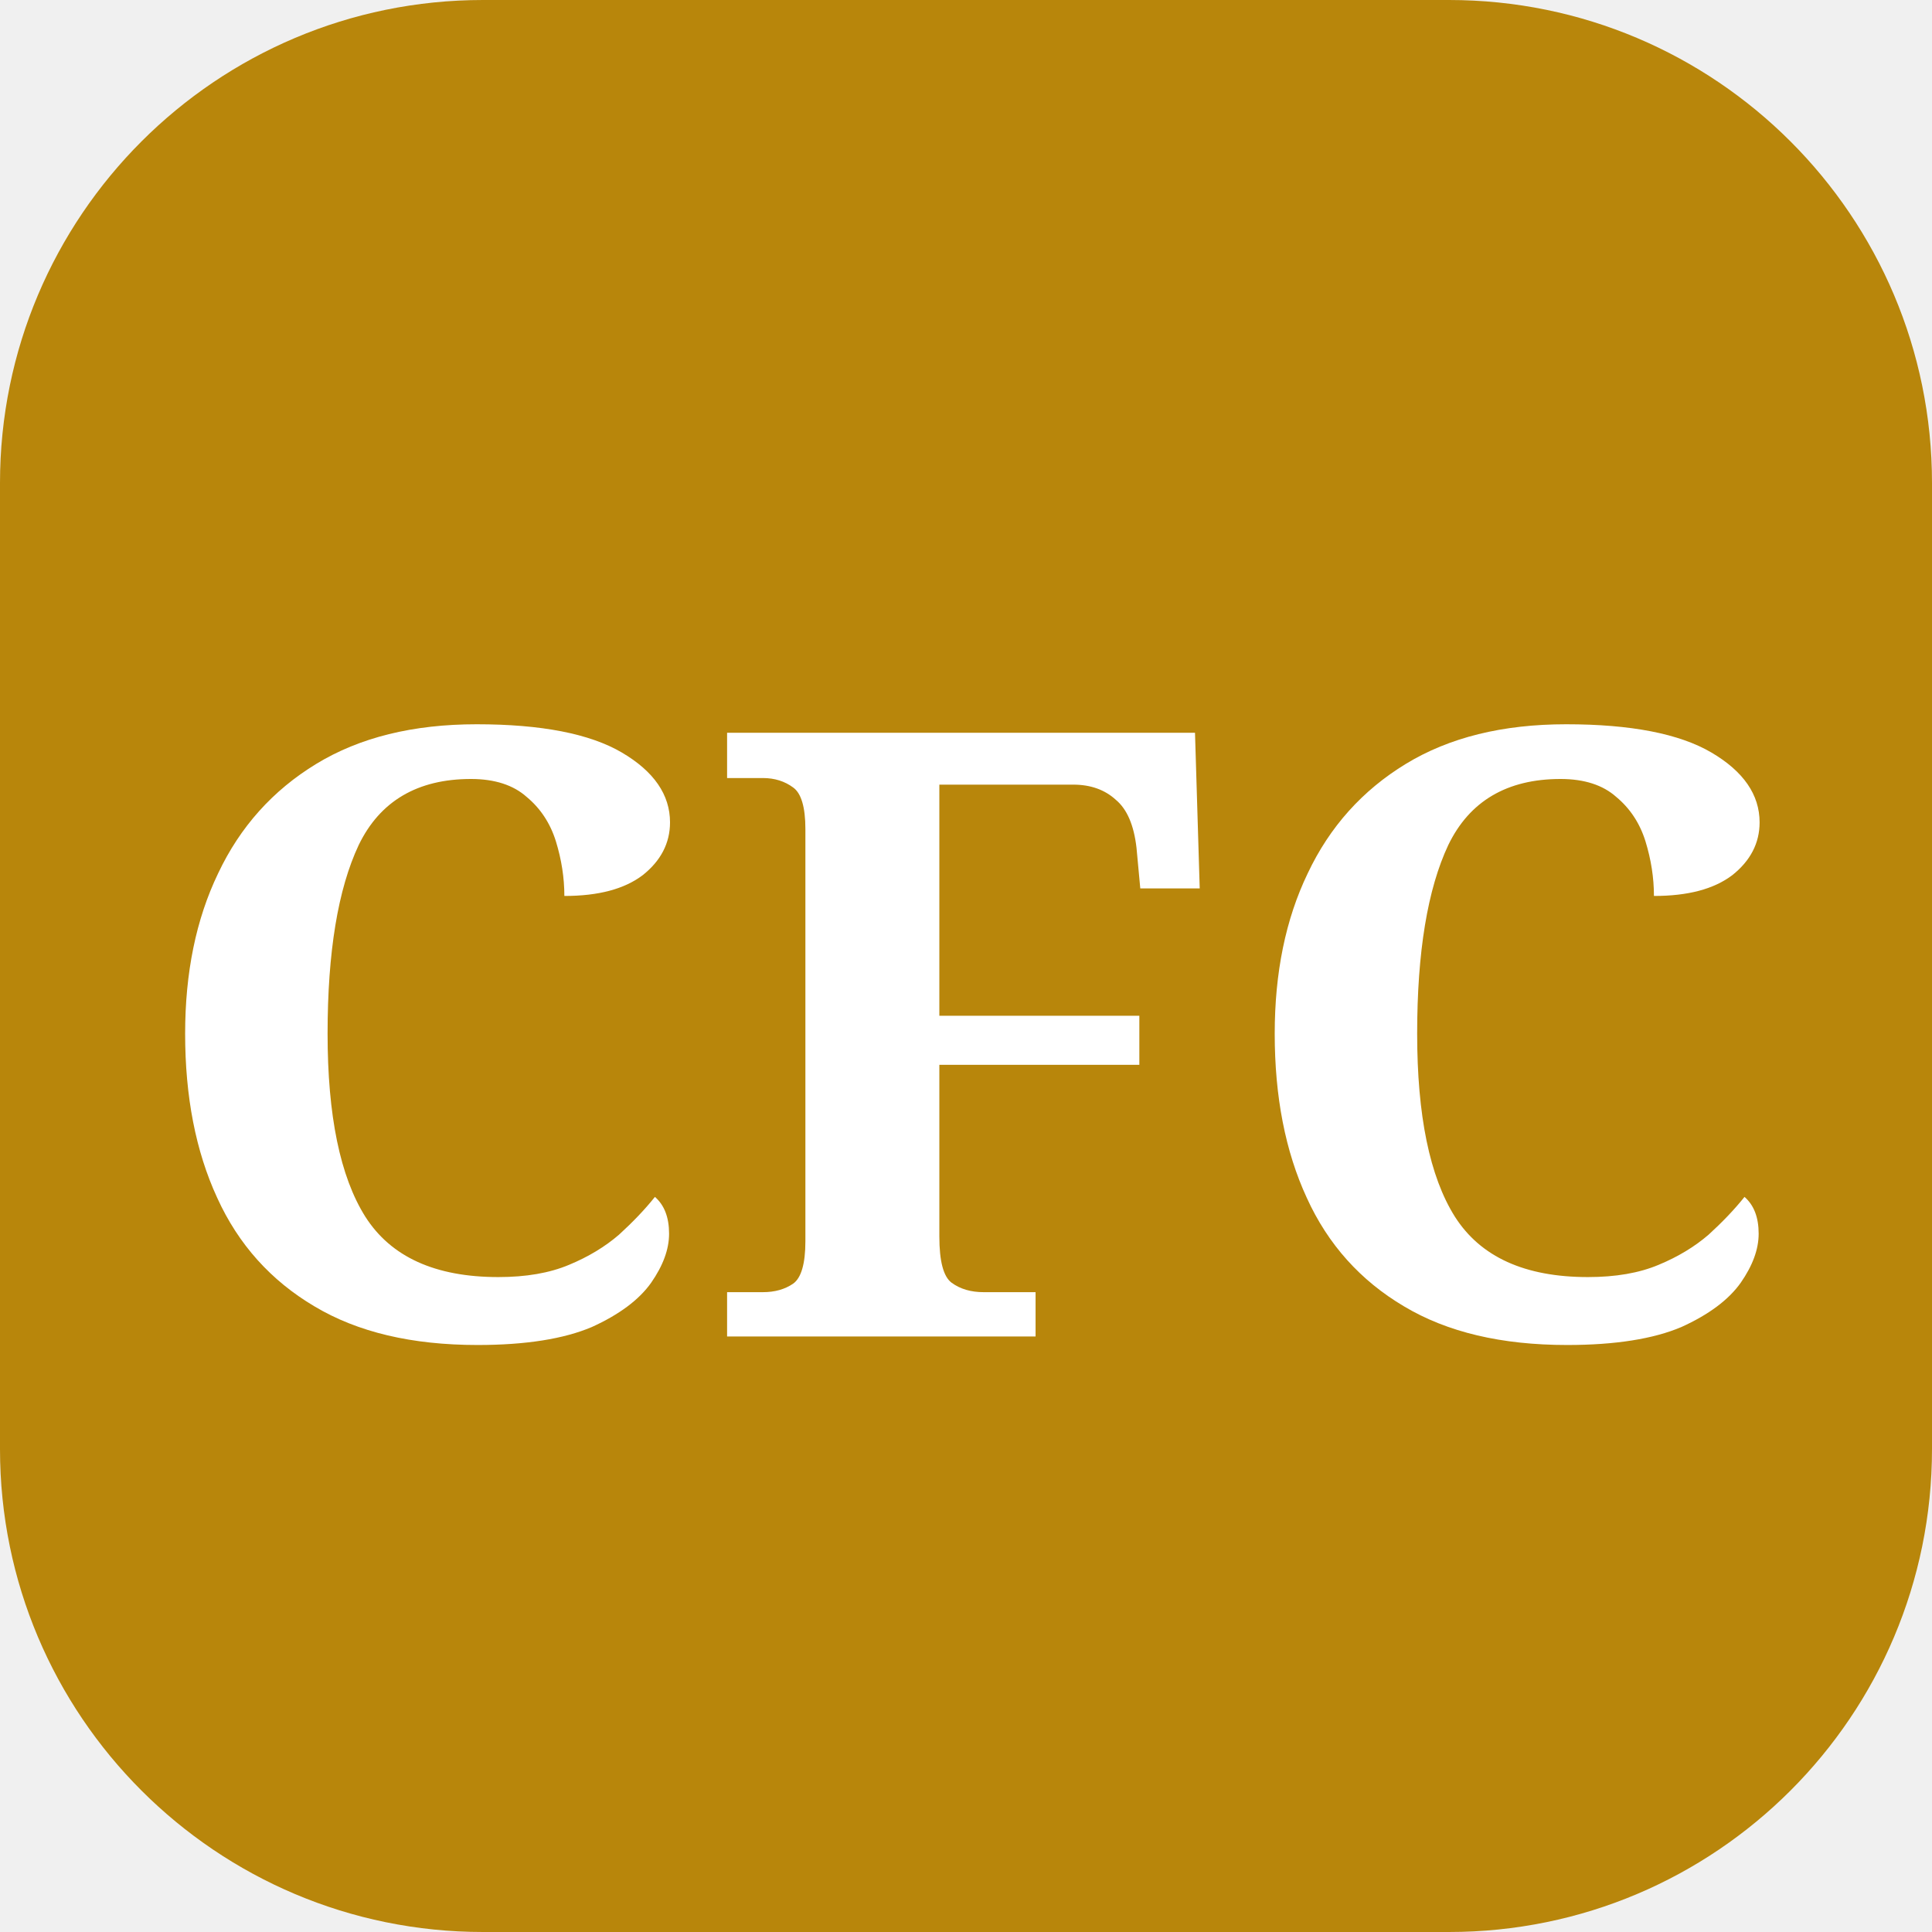
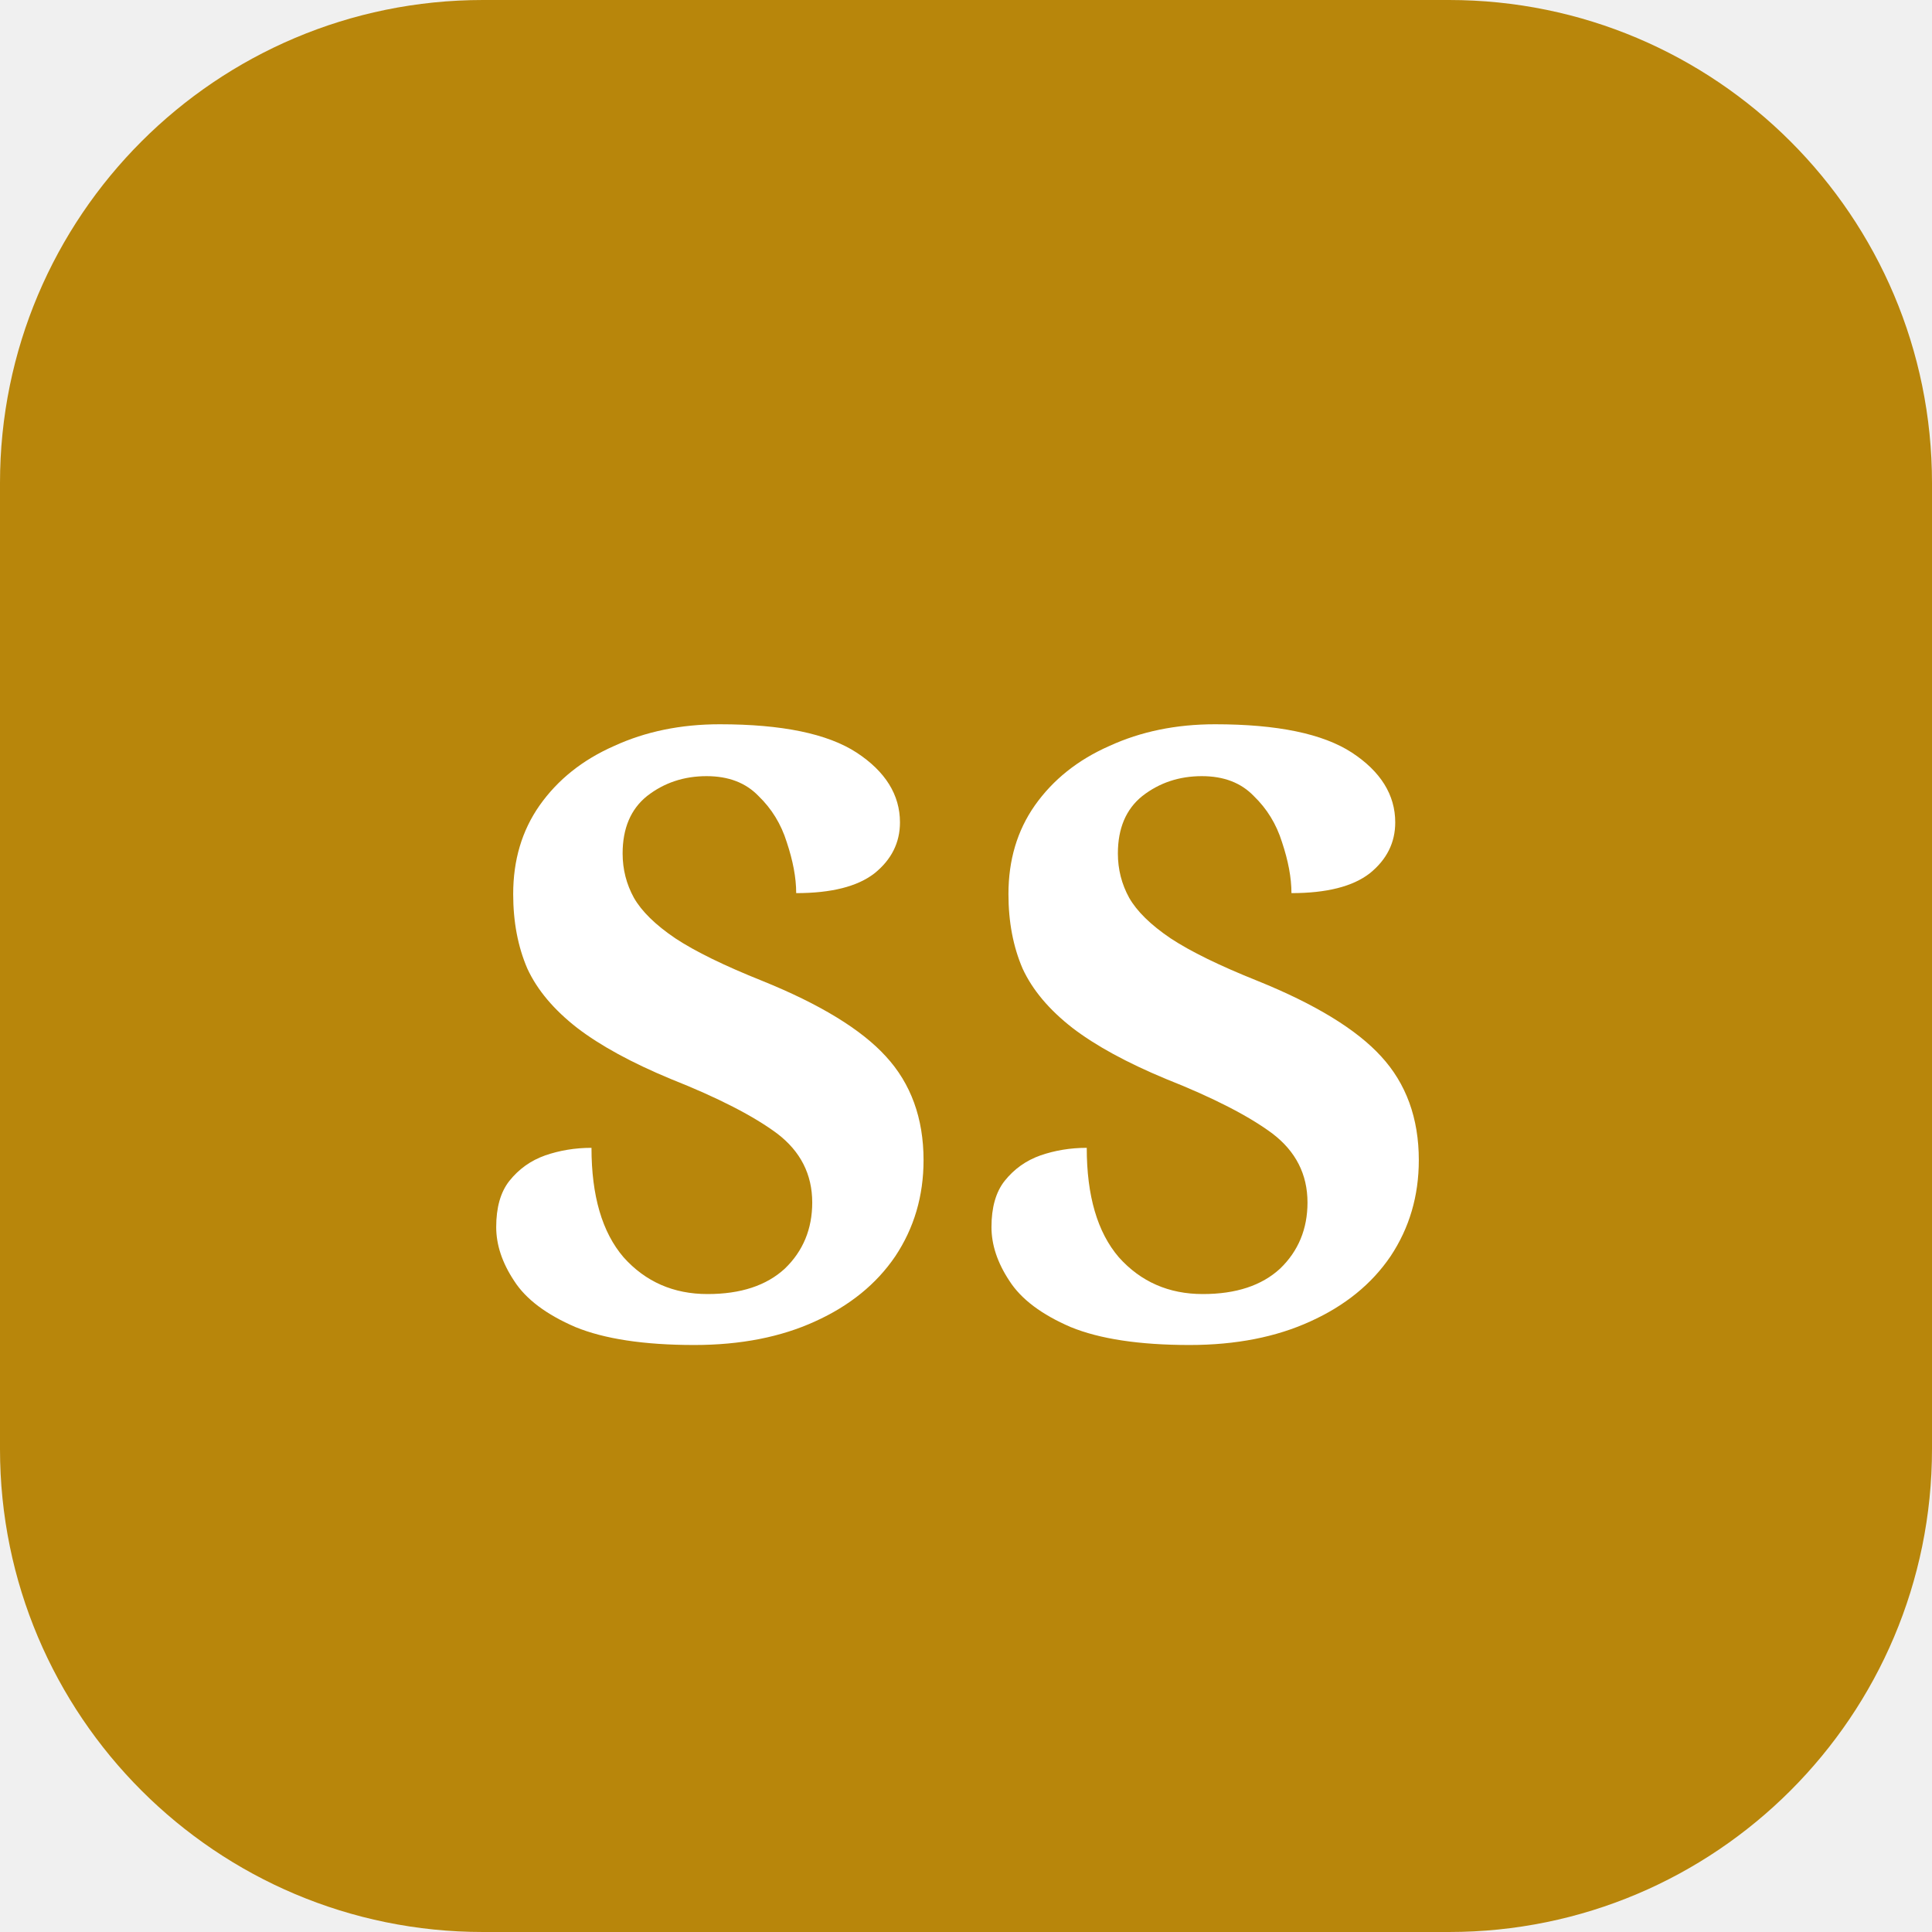
<svg xmlns="http://www.w3.org/2000/svg" viewBox="0 0 32 32">
  <rect width="32" height="32" rx="8" fill="#B8860B" />
-   <text x="50%" y="54%" dominant-baseline="middle" text-anchor="middle" fill="white" font-family="serif" font-weight="bold" font-size="14">CFC</text>
+   <text x="50%" y="54%" dominant-baseline="middle" text-anchor="middle" fill="white" font-family="serif" font-weight="bold" font-size="14">SS</text>
</svg>
